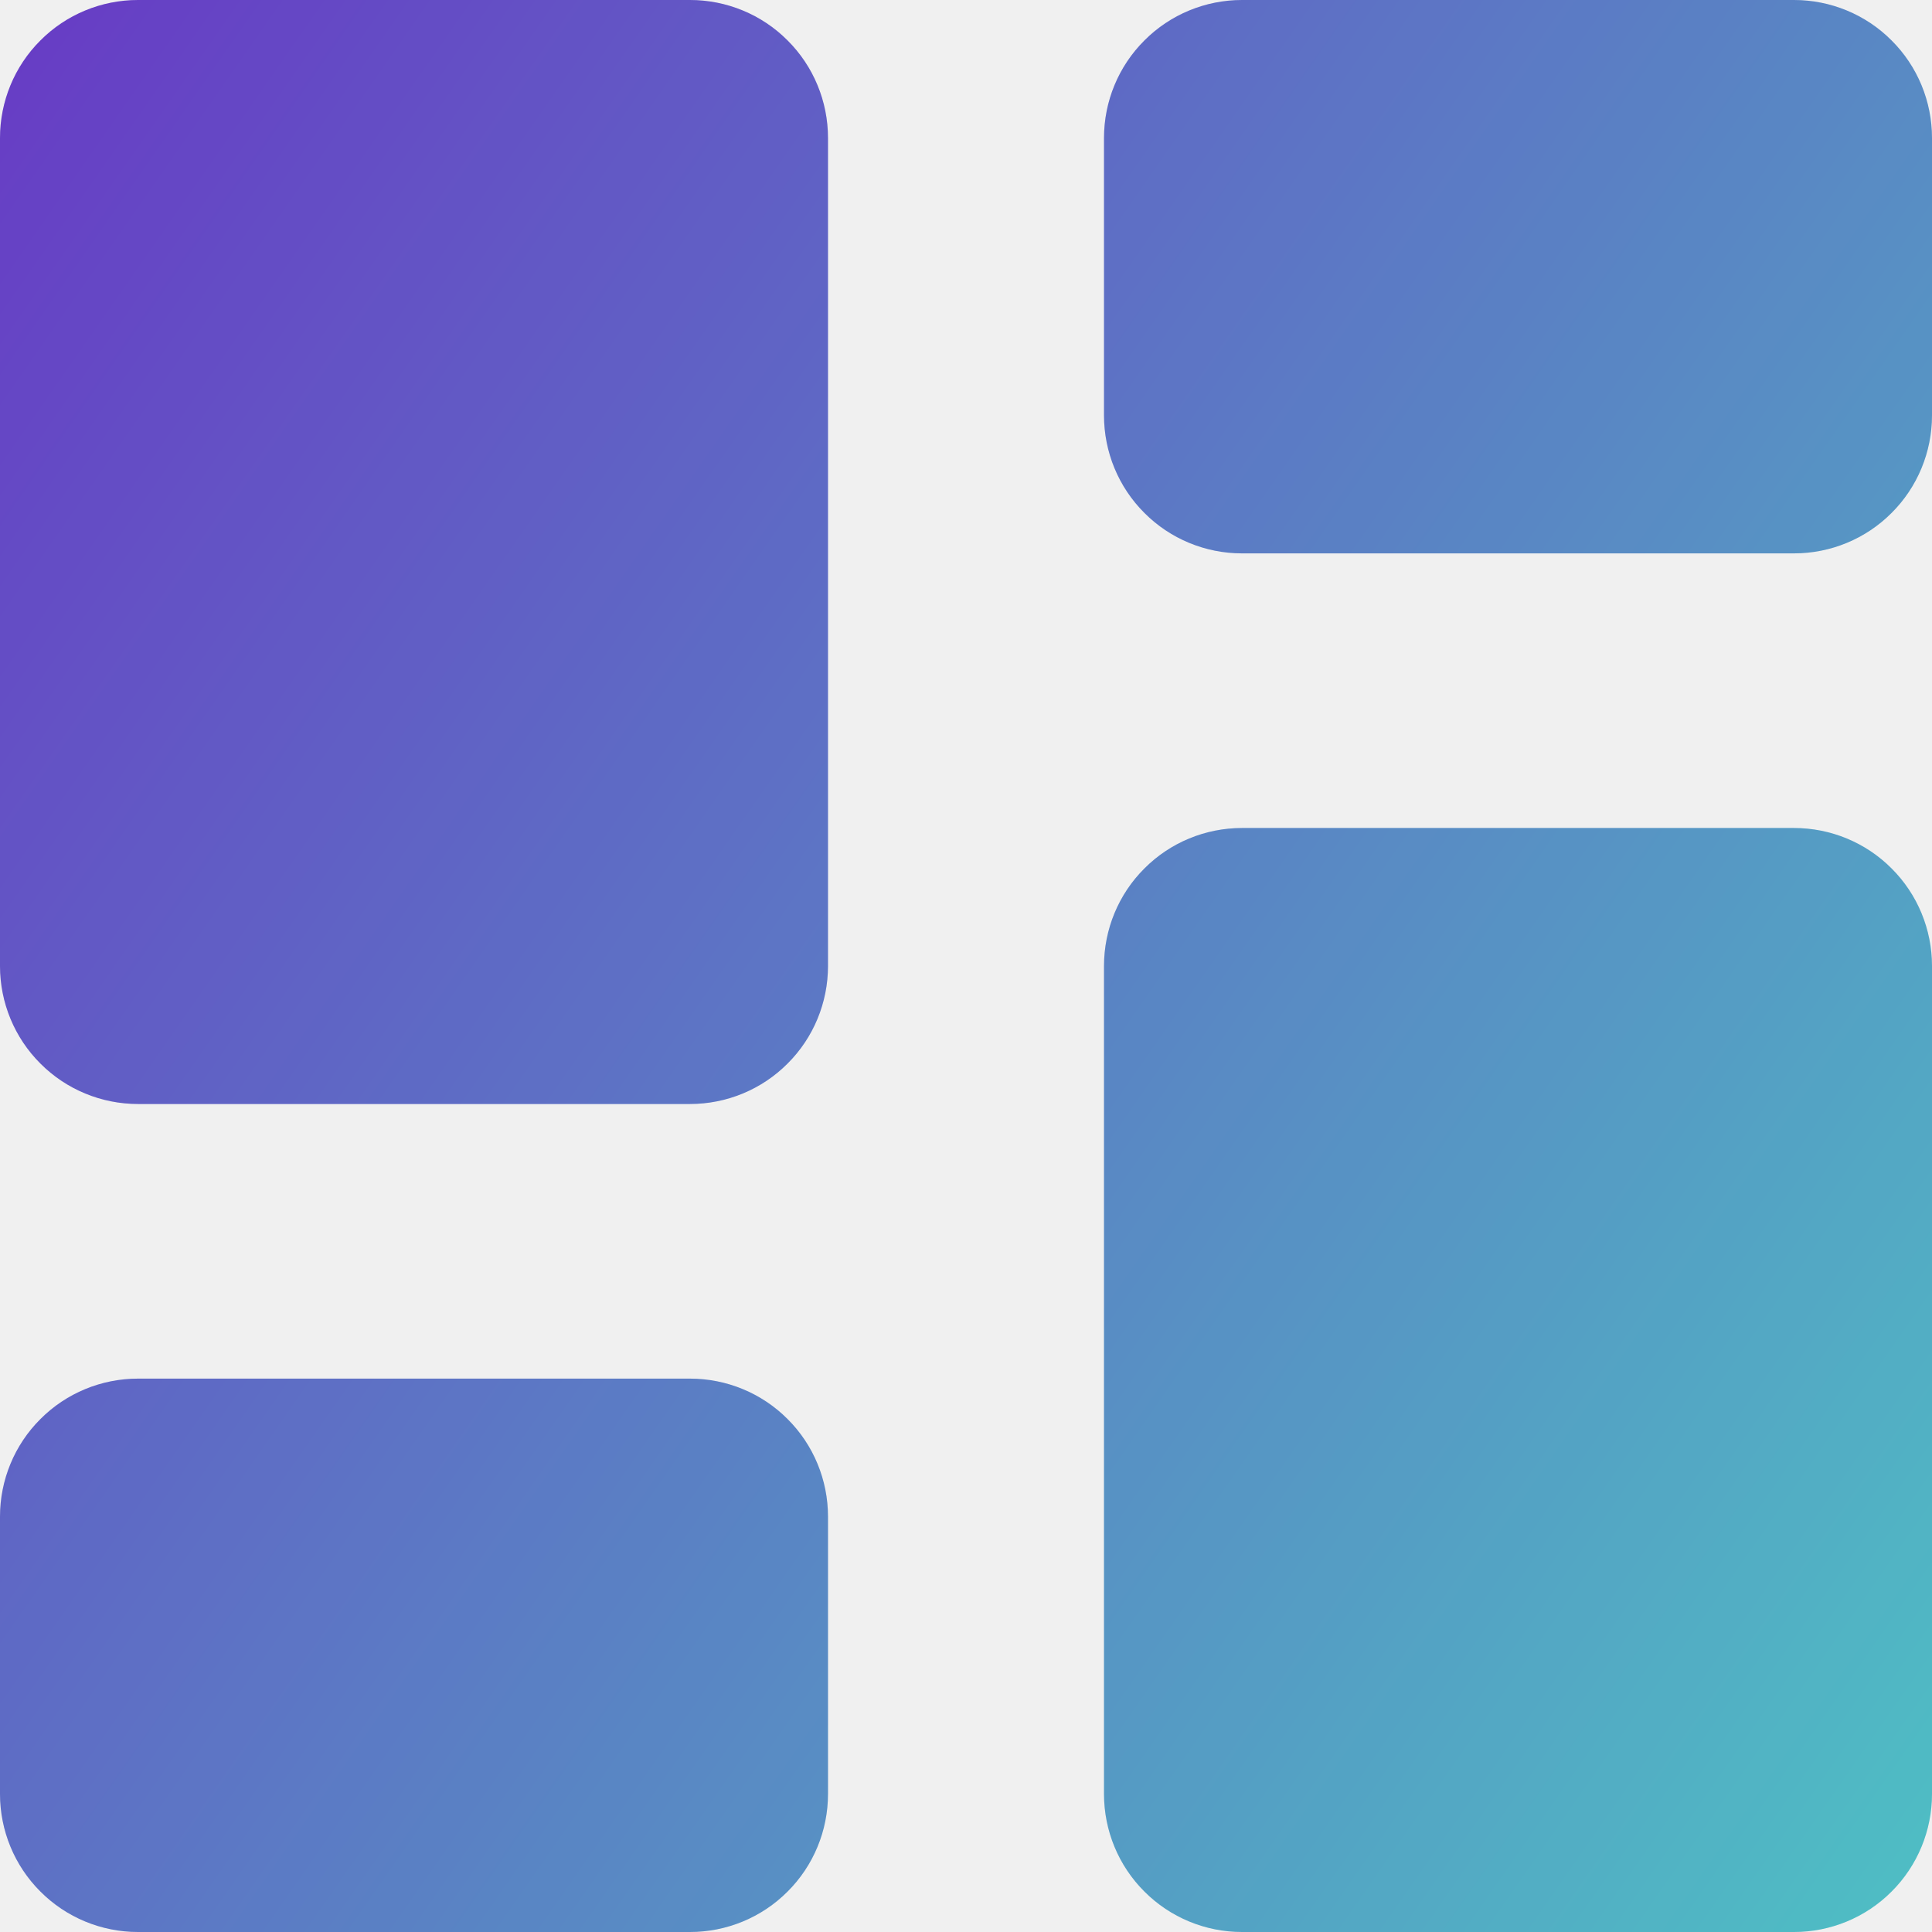
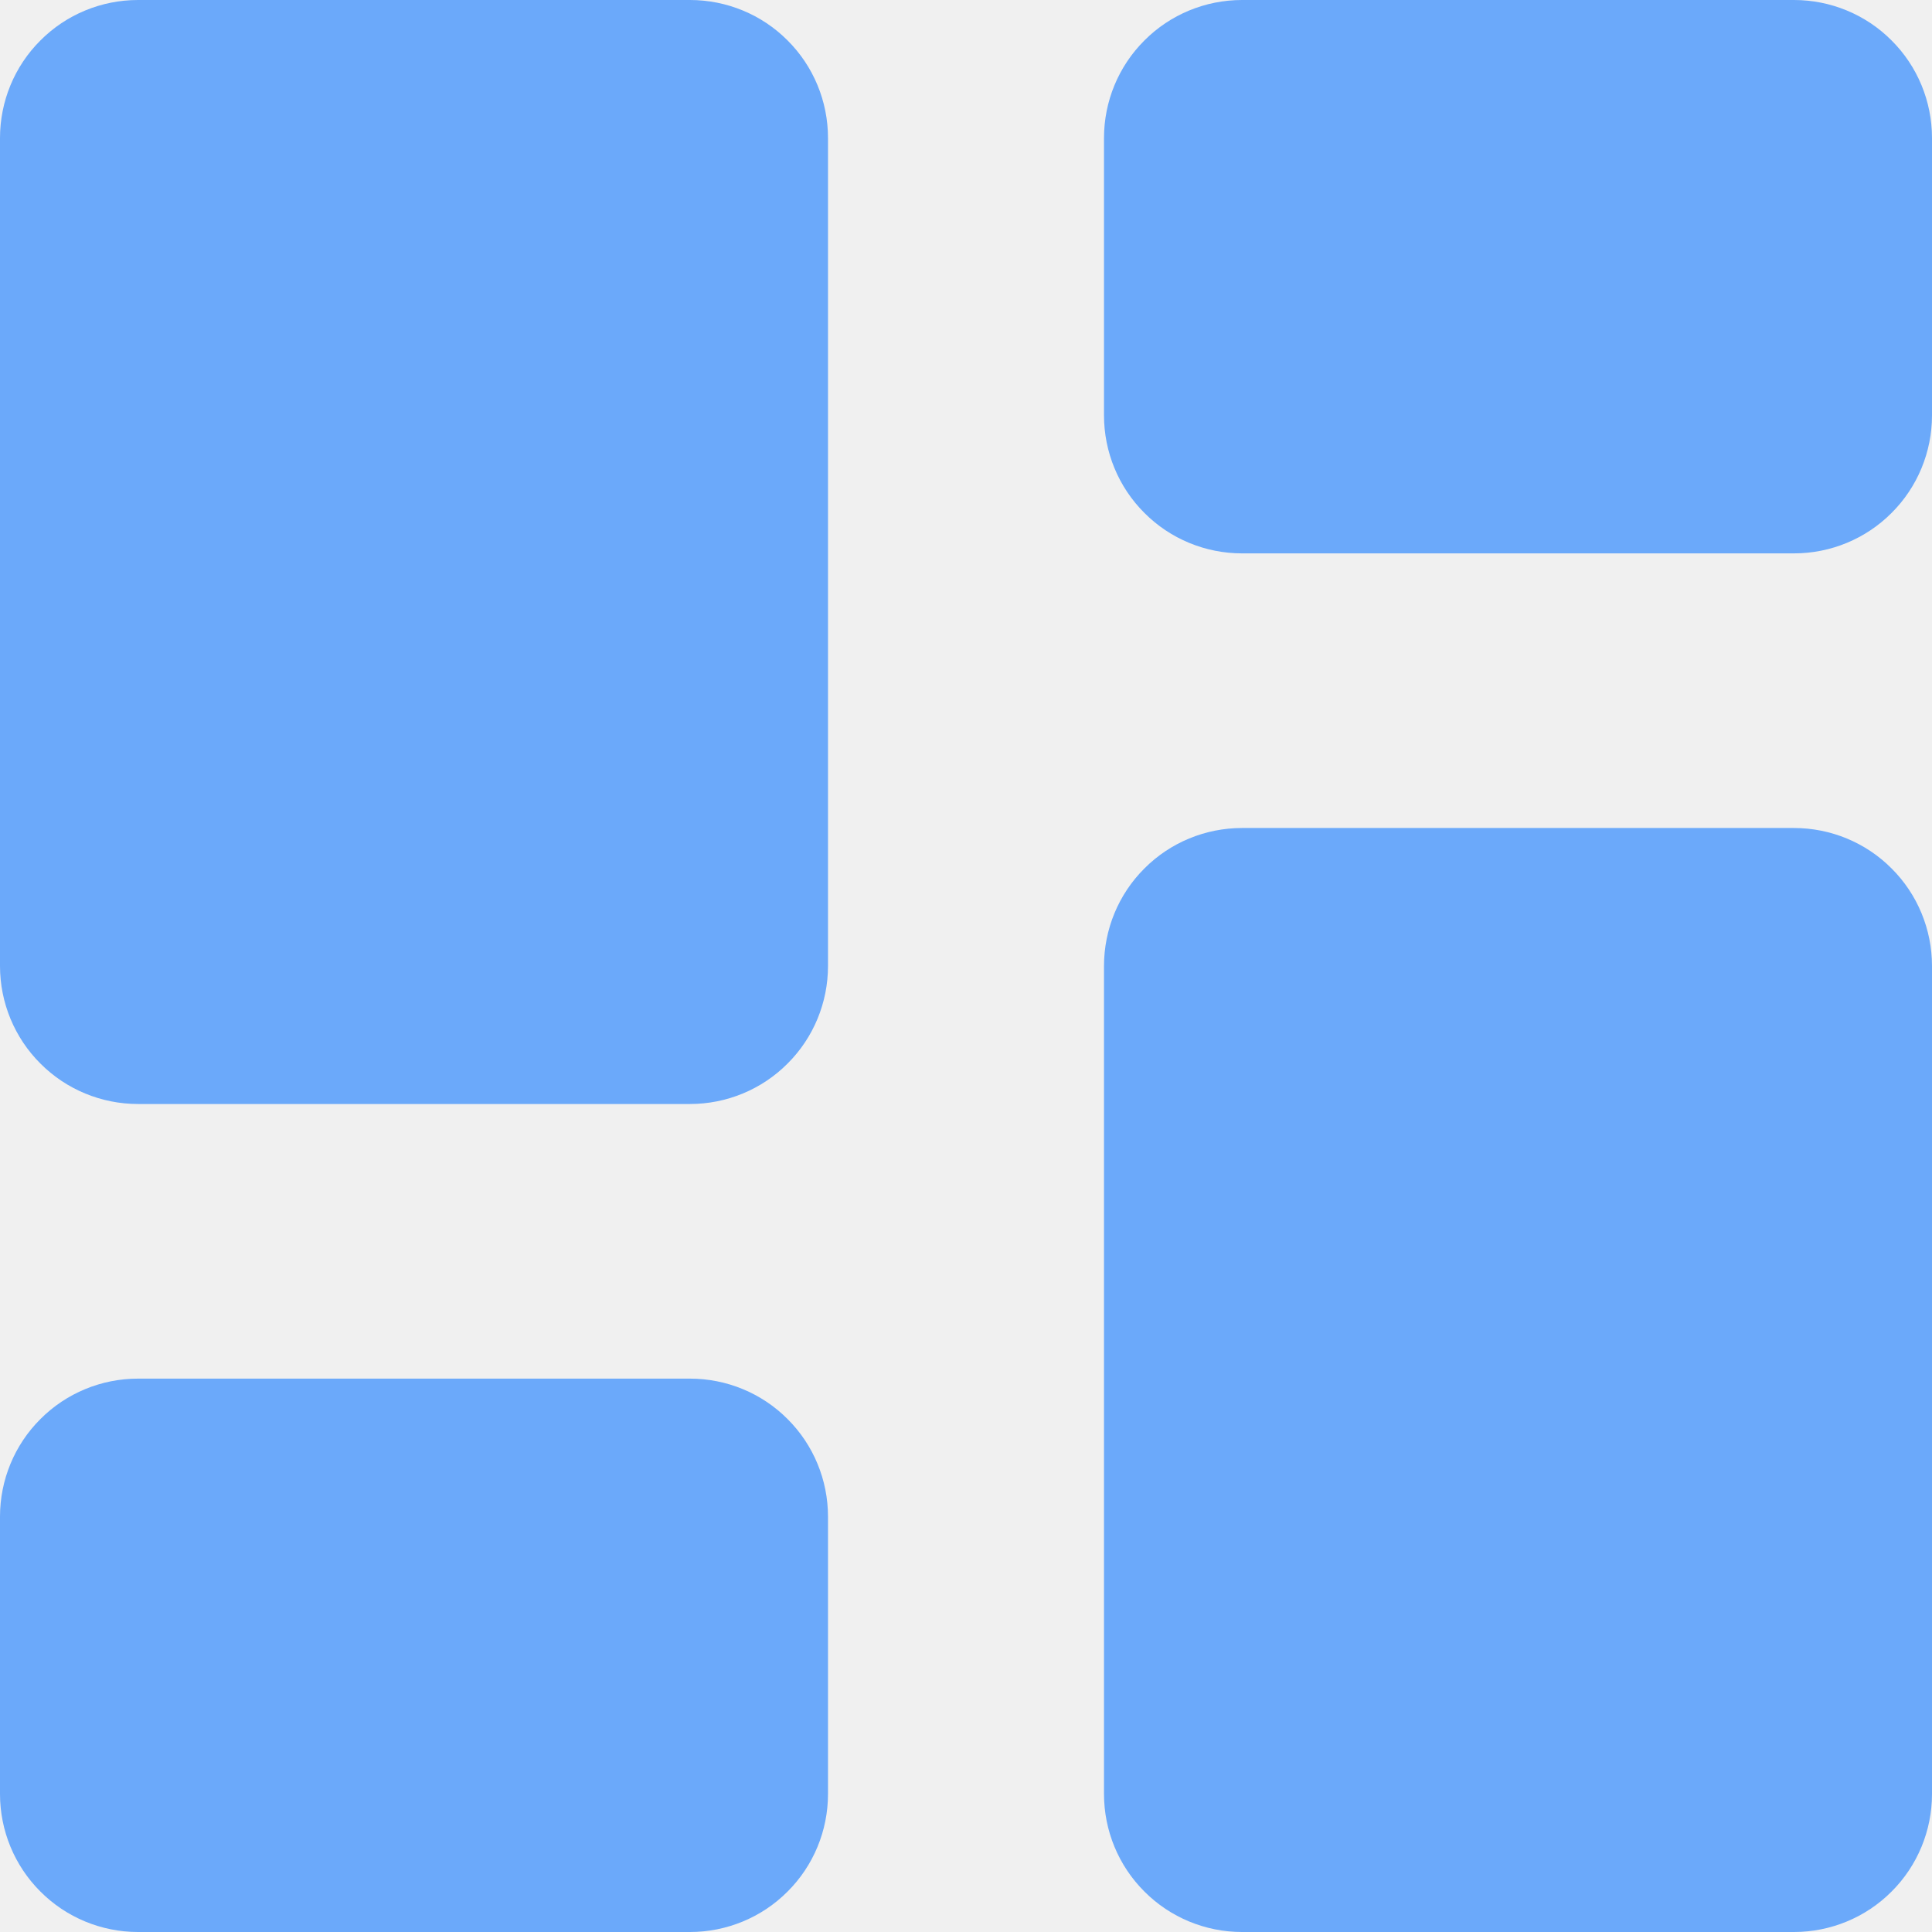
<svg xmlns="http://www.w3.org/2000/svg" width="14" height="14" viewBox="0 0 14 14" fill="none">
  <g id="streamline:dashboard-3-solid" clip-path="url(#clip0_2091_1668)">
-     <g id="Vector">
-       <path fill-rule="evenodd" clip-rule="evenodd" d="M1 0C0.735 0 0.48 0.105 0.293 0.293C0.105 0.48 0 0.735 0 1L0 7C0 7.265 0.105 7.52 0.293 7.707C0.48 7.895 0.735 8 1 8H5C5.265 8 5.52 7.895 5.707 7.707C5.895 7.52 6 7.265 6 7V1C6 0.735 5.895 0.48 5.707 0.293C5.52 0.105 5.265 0 5 0L1 0ZM8 1C8 0.735 8.105 0.48 8.293 0.293C8.48 0.105 8.735 0 9 0L13 0C13.265 0 13.52 0.105 13.707 0.293C13.895 0.48 14 0.735 14 1V3.01C14 3.275 13.895 3.53 13.707 3.717C13.52 3.905 13.265 4.01 13 4.01H9C8.735 4.01 8.48 3.905 8.293 3.717C8.105 3.53 8 3.275 8 3.01V1ZM8 7C8 6.735 8.105 6.48 8.293 6.293C8.48 6.105 8.735 6 9 6H13C13.265 6 13.52 6.105 13.707 6.293C13.895 6.48 14 6.735 14 7V13C14 13.265 13.895 13.52 13.707 13.707C13.52 13.895 13.265 14 13 14H9C8.735 14 8.48 13.895 8.293 13.707C8.105 13.52 8 13.265 8 13V7ZM0 10.99C0 10.725 0.105 10.47 0.293 10.283C0.48 10.095 0.735 9.99 1 9.99H5C5.265 9.99 5.52 10.095 5.707 10.283C5.895 10.47 6 10.725 6 10.99V13C6 13.265 5.895 13.52 5.707 13.707C5.52 13.895 5.265 14 5 14H1C0.735 14 0.48 13.895 0.293 13.707C0.105 13.52 0 13.265 0 13V10.99Z" fill="url(#paint0_linear_2091_1668)" />
-       <path fill-rule="evenodd" clip-rule="evenodd" d="M1 0C0.735 0 0.48 0.105 0.293 0.293C0.105 0.48 0 0.735 0 1L0 7C0 7.265 0.105 7.52 0.293 7.707C0.48 7.895 0.735 8 1 8H5C5.265 8 5.52 7.895 5.707 7.707C5.895 7.52 6 7.265 6 7V1C6 0.735 5.895 0.48 5.707 0.293C5.52 0.105 5.265 0 5 0L1 0ZM8 1C8 0.735 8.105 0.48 8.293 0.293C8.48 0.105 8.735 0 9 0L13 0C13.265 0 13.52 0.105 13.707 0.293C13.895 0.48 14 0.735 14 1V3.01C14 3.275 13.895 3.53 13.707 3.717C13.52 3.905 13.265 4.01 13 4.01H9C8.735 4.01 8.48 3.905 8.293 3.717C8.105 3.53 8 3.275 8 3.01V1ZM8 7C8 6.735 8.105 6.48 8.293 6.293C8.48 6.105 8.735 6 9 6H13C13.265 6 13.52 6.105 13.707 6.293C13.895 6.48 14 6.735 14 7V13C14 13.265 13.895 13.52 13.707 13.707C13.52 13.895 13.265 14 13 14H9C8.735 14 8.48 13.895 8.293 13.707C8.105 13.52 8 13.265 8 13V7ZM0 10.99C0 10.725 0.105 10.47 0.293 10.283C0.48 10.095 0.735 9.99 1 9.99H5C5.265 9.99 5.52 10.095 5.707 10.283C5.895 10.47 6 10.725 6 10.99V13C6 13.265 5.895 13.52 5.707 13.707C5.52 13.895 5.265 14 5 14H1C0.735 14 0.48 13.895 0.293 13.707C0.105 13.52 0 13.265 0 13V10.99Z" fill="black" fill-opacity="0.15" />
-     </g>
+     <path id="Vector" fill-rule="evenodd" clip-rule="evenodd" d="M1 0C0.735 0 0.48 0.105 0.293 0.293C0.105 0.48 0 0.735 0 1L0 7C0 7.265 0.105 7.52 0.293 7.707C0.48 7.895 0.735 8 1 8H5C5.265 8 5.52 7.895 5.707 7.707C5.895 7.52 6 7.265 6 7V1C6 0.735 5.895 0.48 5.707 0.293C5.52 0.105 5.265 0 5 0L1 0ZM8 1C8 0.735 8.105 0.48 8.293 0.293C8.48 0.105 8.735 0 9 0L13 0C13.265 0 13.52 0.105 13.707 0.293C13.895 0.48 14 0.735 14 1V3.01C14 3.275 13.895 3.53 13.707 3.717C13.52 3.905 13.265 4.01 13 4.01H9C8.735 4.01 8.48 3.905 8.293 3.717C8.105 3.53 8 3.275 8 3.01V1ZM8 7C8 6.735 8.105 6.48 8.293 6.293C8.48 6.105 8.735 6 9 6H13C13.265 6 13.52 6.105 13.707 6.293C13.895 6.48 14 6.735 14 7V13C14 13.265 13.895 13.52 13.707 13.707C13.52 13.895 13.265 14 13 14H9C8.735 14 8.48 13.895 8.293 13.707C8.105 13.52 8 13.265 8 13V7ZM0 10.99C0 10.725 0.105 10.47 0.293 10.283C0.48 10.095 0.735 9.99 1 9.99H5C5.265 9.99 5.52 10.095 5.707 10.283C5.895 10.47 6 10.725 6 10.99V13C6 13.265 5.895 13.52 5.707 13.707C5.52 13.895 5.265 14 5 14H1C0.735 14 0.48 13.895 0.293 13.707C0.105 13.52 0 13.265 0 13V10.99Z" fill="#6BA9FA" />
  </g>
  <defs>
-     <linearGradient id="paint0_linear_2091_1668" x1="1.26331e-07" y1="-0.238" x2="16.124" y2="11.007" gradientUnits="userSpaceOnUse">
-       <stop stop-color="#7A44E7" />
-       <stop offset="1" stop-color="#5CE1E6" />
-     </linearGradient>
    <clipPath id="clip0_2091_1668">
      <rect width="14" height="14" fill="white" />
    </clipPath>
  </defs>
</svg>
